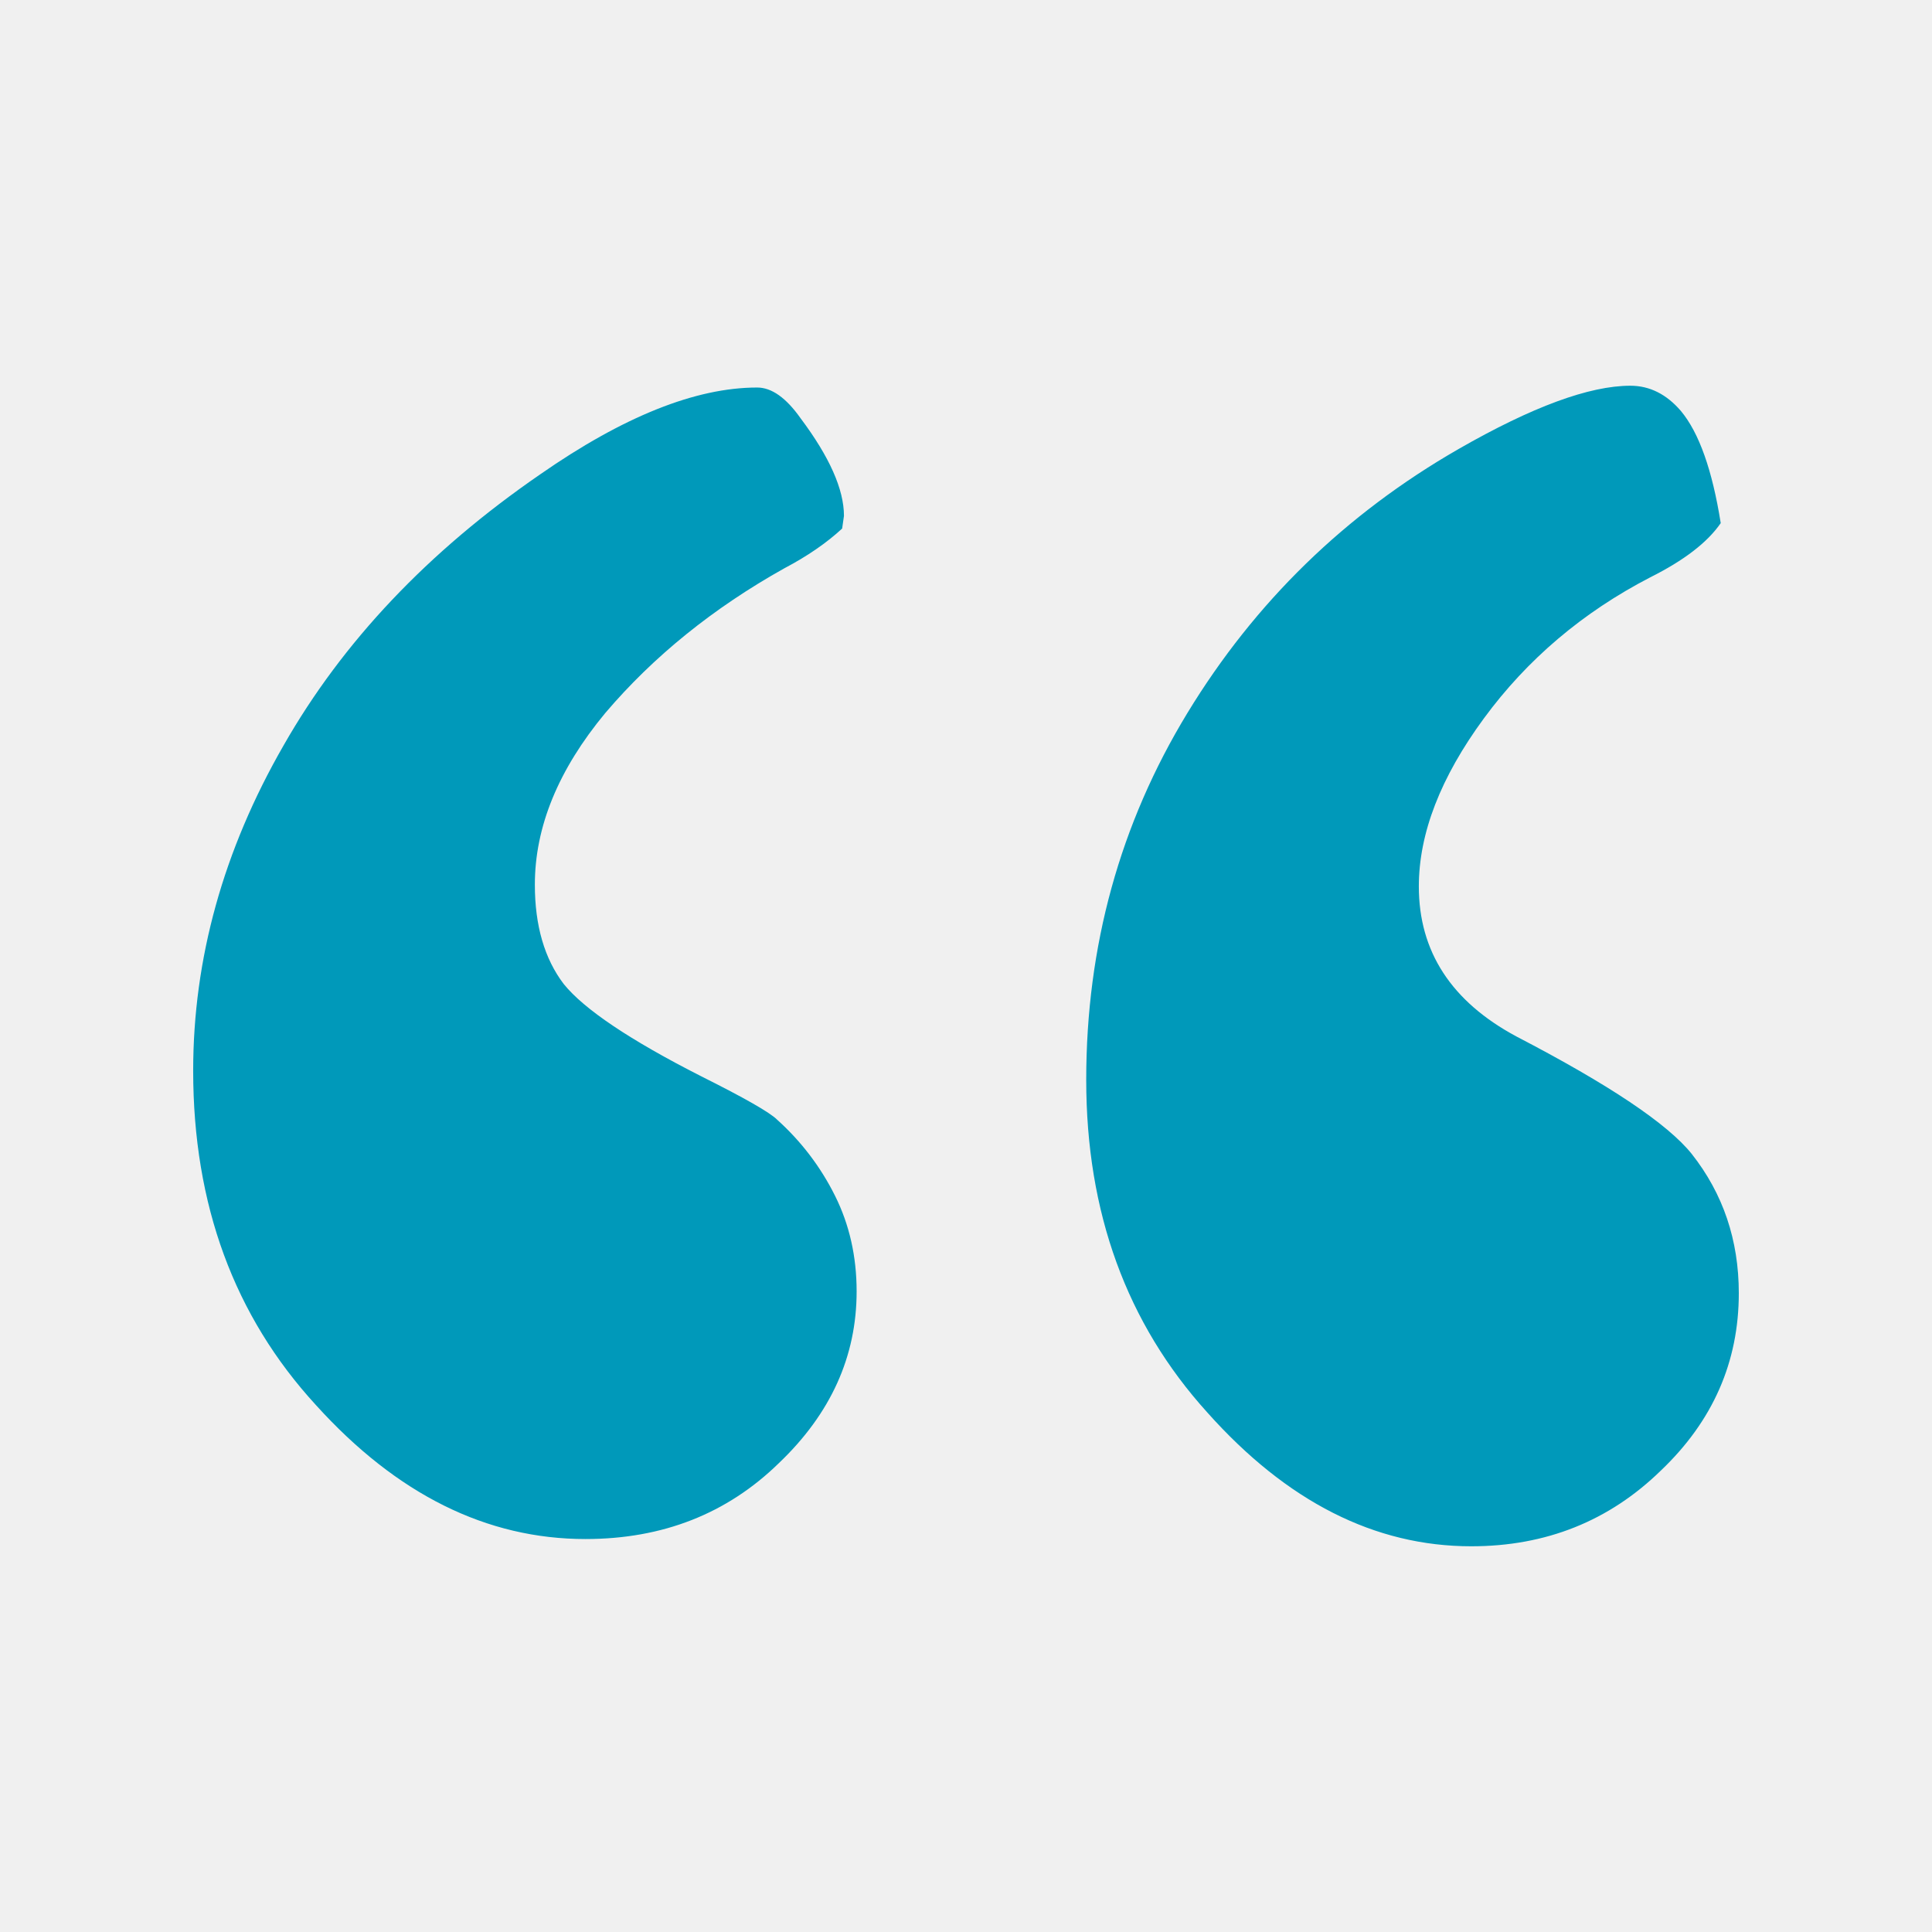
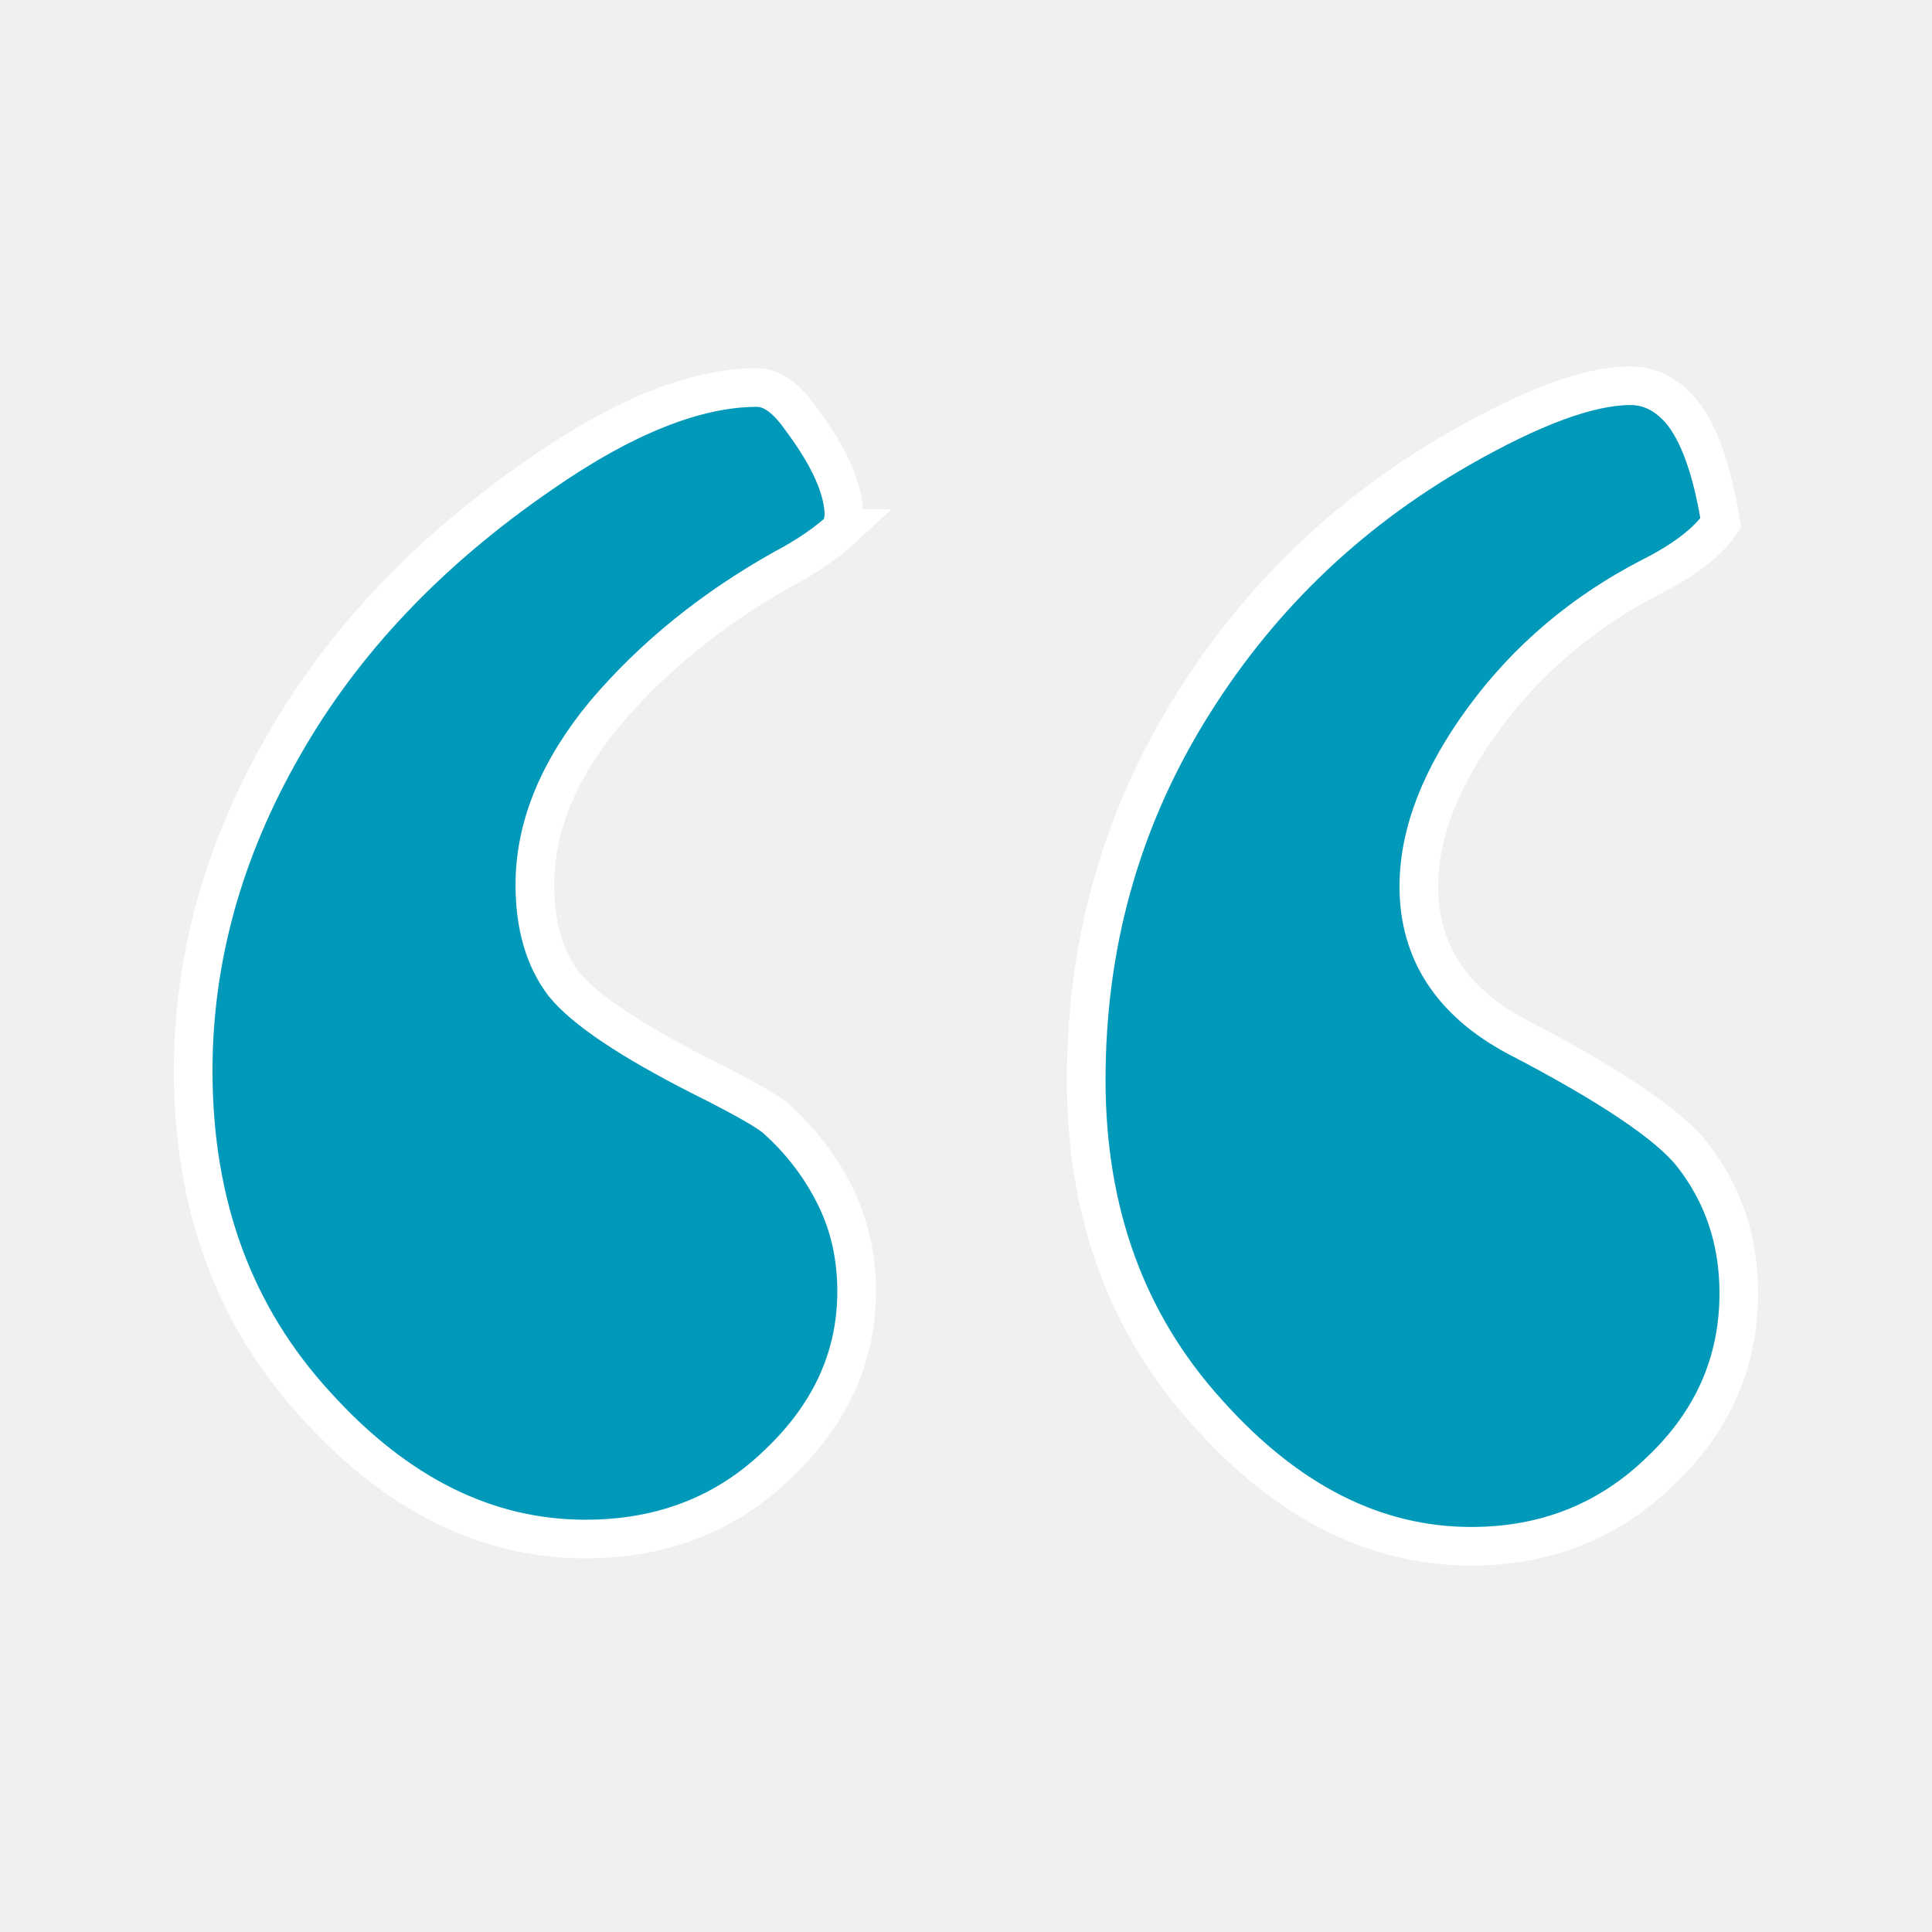
<svg xmlns="http://www.w3.org/2000/svg" width="50" height="50" viewBox="0 0 50 50" id="svg2" version="1.1">
  <defs id="defs4" />
  <g id="layer1" transform="translate(0,-1002.362)">
    <g id="g3374" transform="matrix(-1,0,0,-1,293.0682,1804.724)">
-       <g style="font-style:normal;font-weight:normal;font-size:288.186px;line-height:125%;font-family:sans-serif;letter-spacing:0px;word-spacing:0px;fill:#0099ba;fill-opacity:1;stroke:none;stroke-width:1px;stroke-linecap:butt;stroke-linejoin:miter;stroke-opacity:1" id="text3370" transform="matrix(0.3324694,0,0,0.3324694,197.2997,477.3543)">
-         <path d="m 154.108,936.837 q 1.548,-2.251 5.488,-4.221 7.88,-4.081 12.946,-10.976 5.066,-6.895 5.066,-13.087 0,-7.599 -7.599,-11.679 -10.835,-5.629 -13.649,-9.147 -3.659,-4.644 -3.659,-10.835 0,-8.021 6.051,-13.79 6.051,-5.91 14.775,-5.91 11.257,0 20.544,10.413 9.428,10.413 9.428,25.892 0,15.619 -7.88,28.565 -7.88,12.946 -21.107,20.544 -8.584,4.925 -13.368,4.925 -2.251,0 -3.94,-1.97 -2.111,-2.533 -3.096,-8.724 z m 68.388,-0.422 q 1.829,-1.689 4.503,-3.096 8.302,-4.644 13.931,-11.257 5.488,-6.614 5.488,-13.368 0,-4.784 -2.251,-7.739 -2.392,-2.955 -10.694,-7.176 -5.066,-2.533 -5.91,-3.377 -2.814,-2.533 -4.503,-5.91 -1.689,-3.377 -1.689,-7.458 0,-7.599 6.051,-13.368 6.051,-5.91 15.057,-5.91 11.539,0 20.967,10.413 9.569,10.413 9.569,26.032 0,13.087 -7.036,25.329 -6.895,12.102 -19.982,21.107 -9.709,6.754 -16.886,6.754 -1.689,0 -3.377,-2.392 -3.377,-4.503 -3.377,-7.599 l 0.141,-0.985 z" style="font-style:normal;font-variant:normal;font-weight:bold;font-stretch:normal;font-family:Garamond;-inkscape-font-specification:'Garamond Bold';fill:#0099ba" id="path3384" />
+       <g style="font-style:normal;font-weight:normal;font-size:288.186px;line-height:125%;font-family:sans-serif;letter-spacing:0px;word-spacing:0px;fill:#0099ba;fill-opacity:1;stroke:#ffffff;stroke-width:3.008;stroke-linecap:butt;stroke-linejoin:miter;stroke-opacity:1;stroke-miterlimit:4;stroke-dasharray:none" id="text3370" transform="matrix(0.3324694,0,0,0.3324694,197.2997,477.3543)">
+         <path d="m 154.108,936.837 q 1.548,-2.251 5.488,-4.221 7.88,-4.081 12.946,-10.976 5.066,-6.895 5.066,-13.087 0,-7.599 -7.599,-11.679 -10.835,-5.629 -13.649,-9.147 -3.659,-4.644 -3.659,-10.835 0,-8.021 6.051,-13.79 6.051,-5.91 14.775,-5.91 11.257,0 20.544,10.413 9.428,10.413 9.428,25.892 0,15.619 -7.88,28.565 -7.88,12.946 -21.107,20.544 -8.584,4.925 -13.368,4.925 -2.251,0 -3.94,-1.97 -2.111,-2.533 -3.096,-8.724 z m 68.388,-0.422 q 1.829,-1.689 4.503,-3.096 8.302,-4.644 13.931,-11.257 5.488,-6.614 5.488,-13.368 0,-4.784 -2.251,-7.739 -2.392,-2.955 -10.694,-7.176 -5.066,-2.533 -5.91,-3.377 -2.814,-2.533 -4.503,-5.91 -1.689,-3.377 -1.689,-7.458 0,-7.599 6.051,-13.368 6.051,-5.91 15.057,-5.91 11.539,0 20.967,10.413 9.569,10.413 9.569,26.032 0,13.087 -7.036,25.329 -6.895,12.102 -19.982,21.107 -9.709,6.754 -16.886,6.754 -1.689,0 -3.377,-2.392 -3.377,-4.503 -3.377,-7.599 l 0.141,-0.985 z" style="font-style:normal;font-variant:normal;font-weight:bold;font-stretch:normal;font-family:Garamond;-inkscape-font-specification:'Garamond Bold';fill:#0099ba;stroke:#ffffff;stroke-opacity:1;stroke-width:3.008;stroke-miterlimit:4;stroke-dasharray:none" id="path3384" />
      </g>
    </g>
  </g>
</svg>
